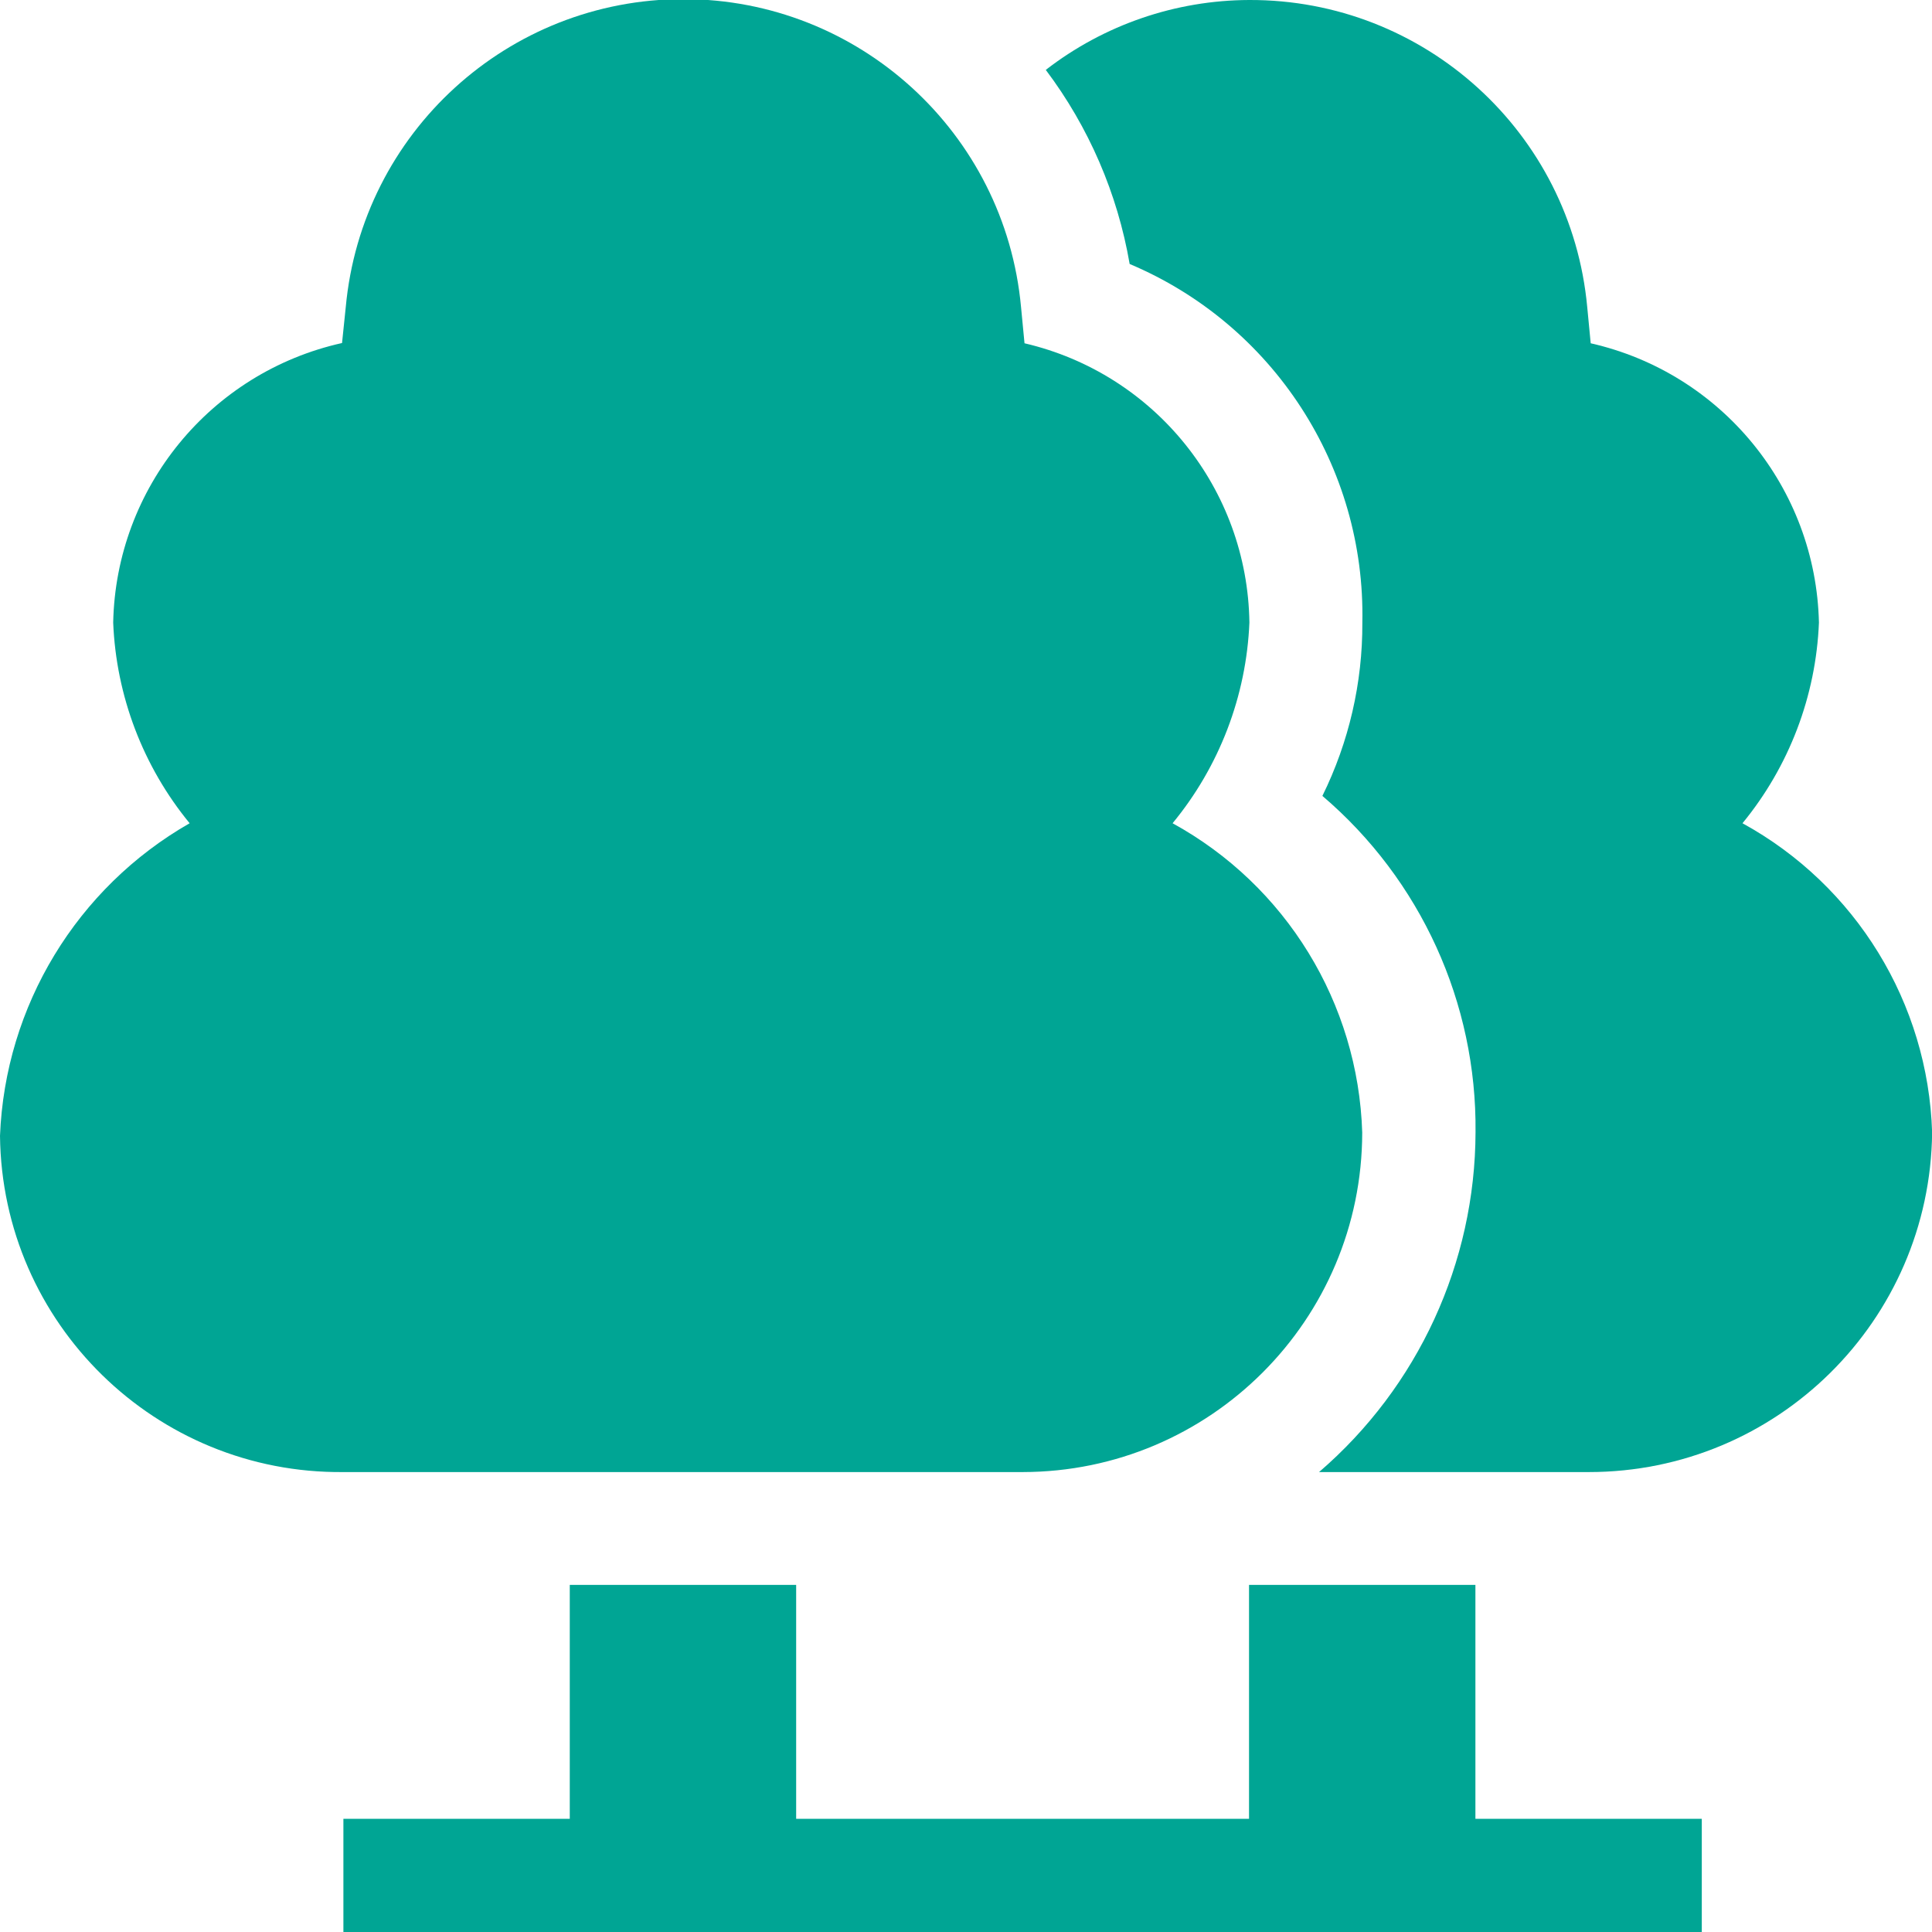
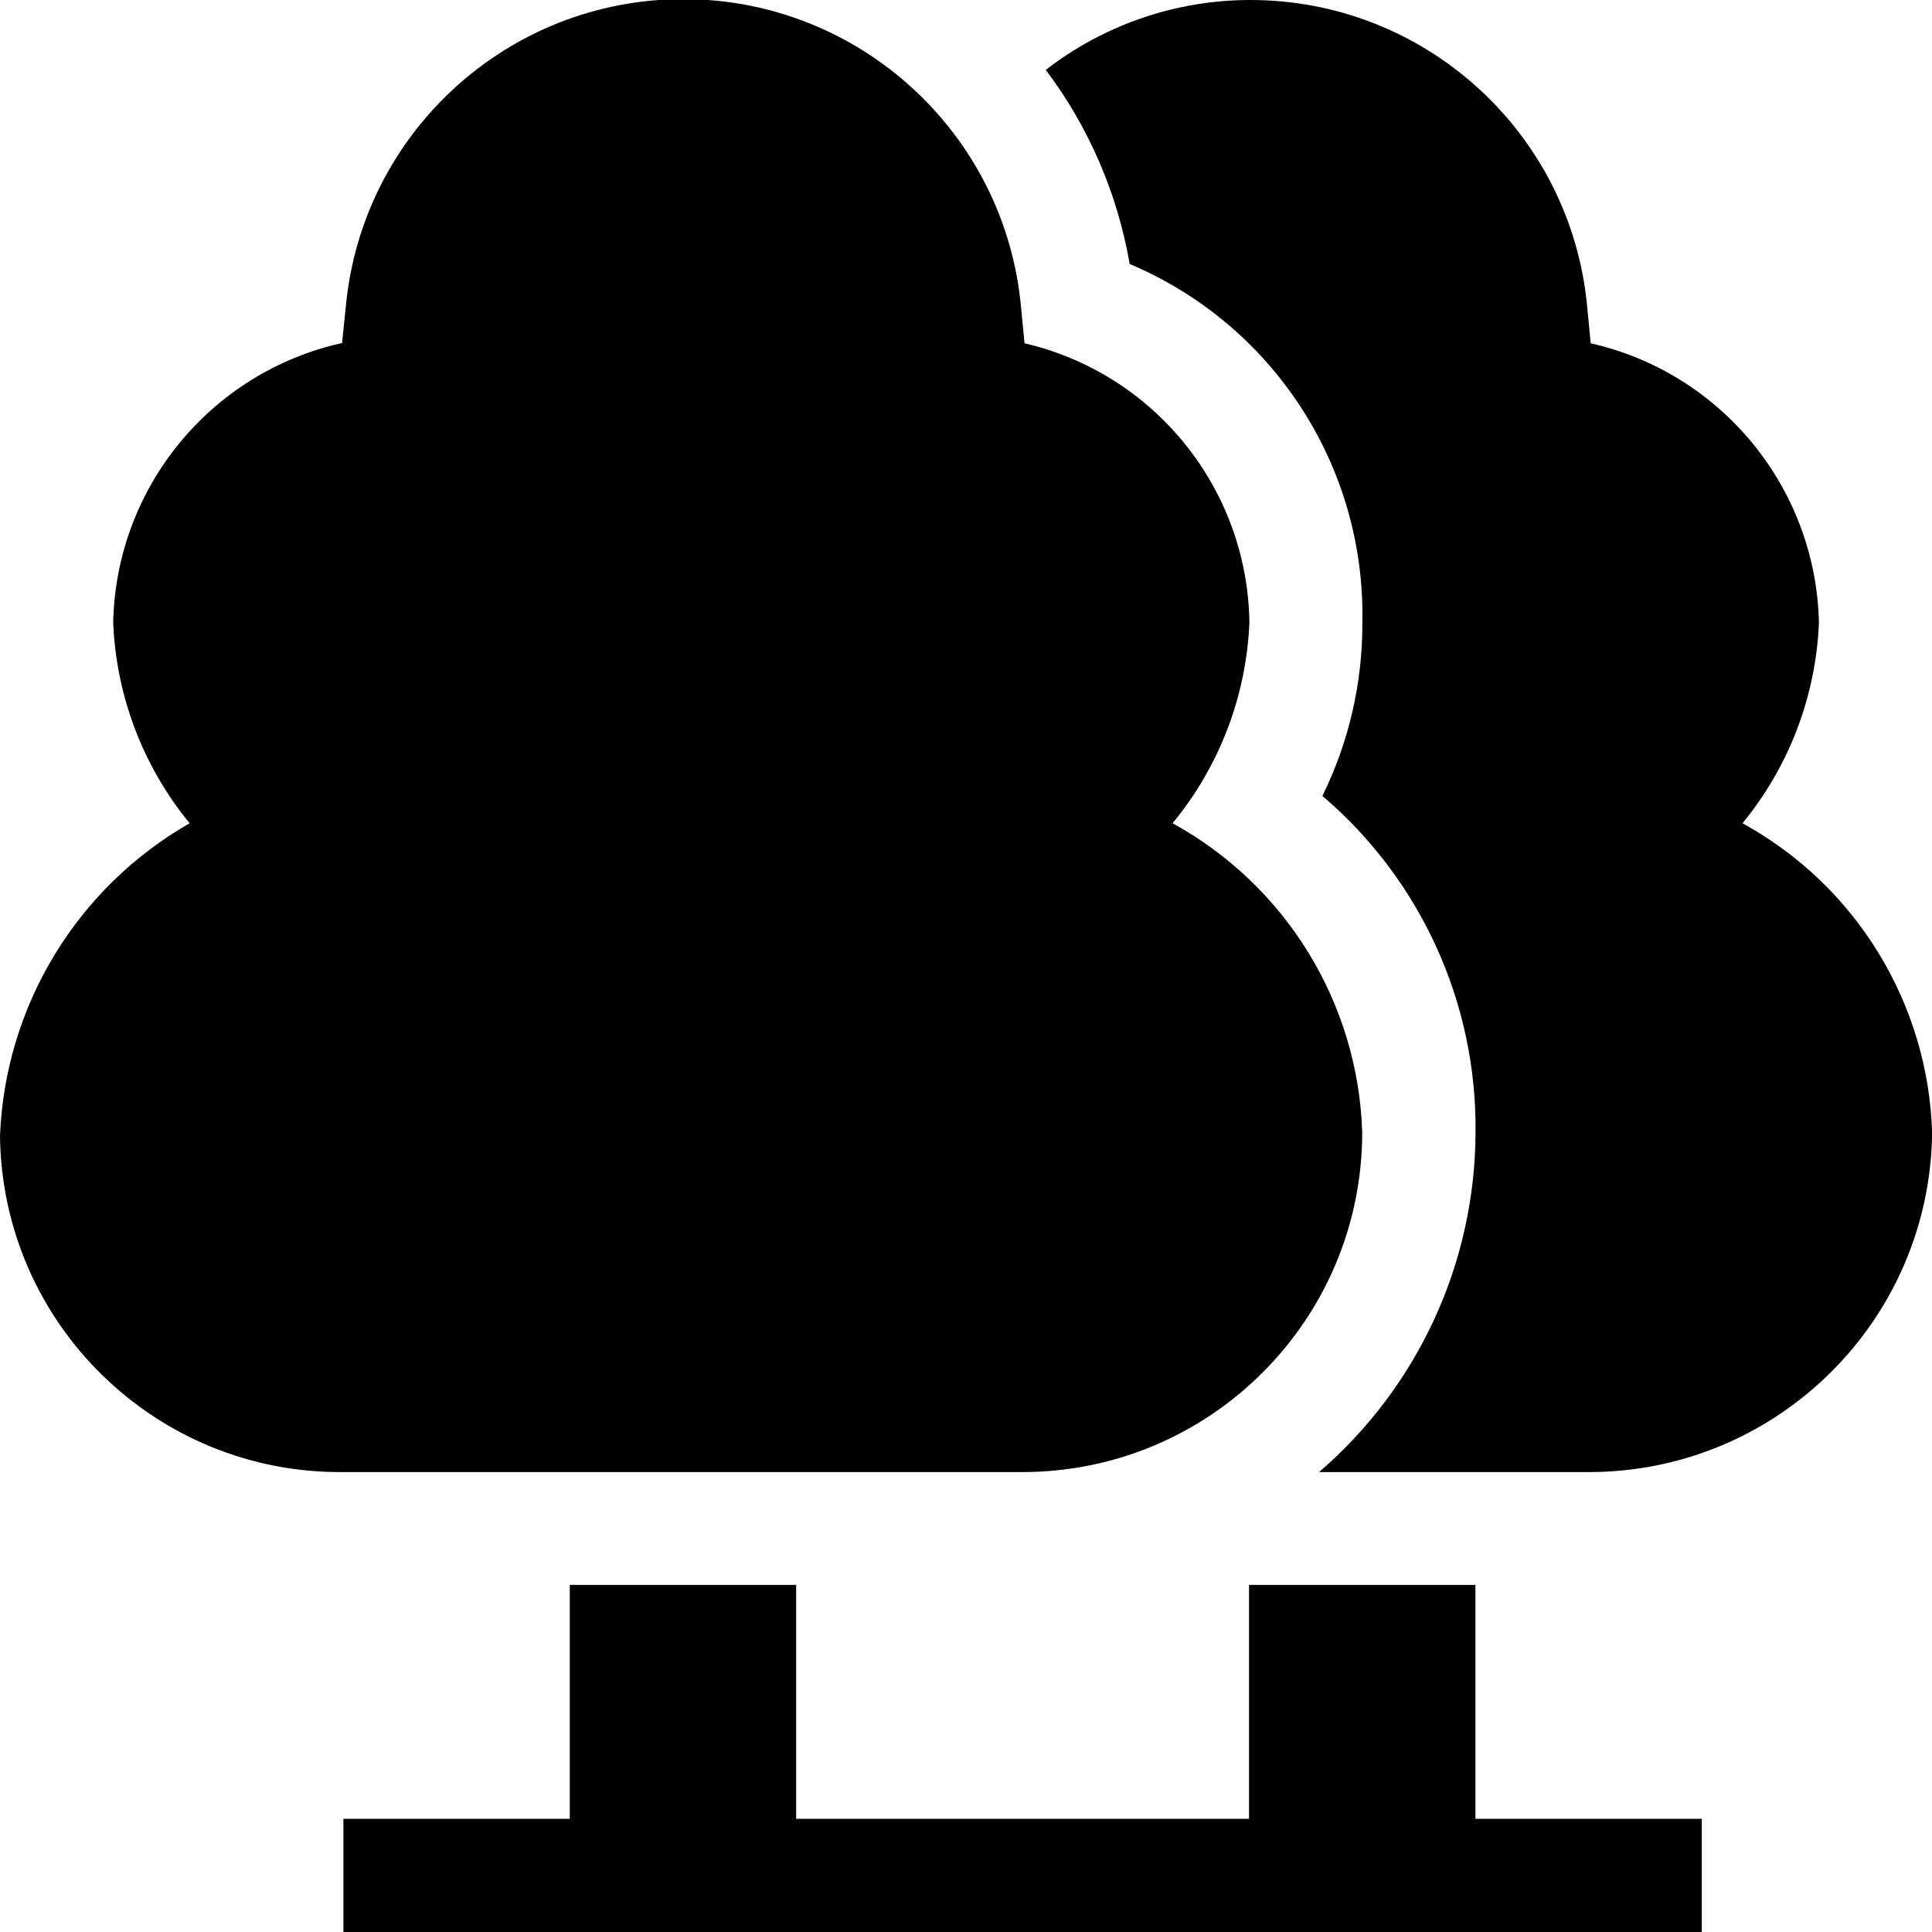
<svg xmlns="http://www.w3.org/2000/svg" width="15.618" height="15.618" viewBox="0 0 15.618 15.618">
  <g id="tree" transform="translate(0 0)">
    <g id="Group_20" data-name="Group 20" transform="translate(0 0)">
      <g id="Group_19" data-name="Group 19">
-         <path id="Path_13" data-name="Path 13" d="M9.479,6.655A2.728,2.728,0,0,0,10.1,5.033,2.352,2.352,0,0,0,8.282,2.775l-.028-.292a2.741,2.741,0,0,0-5.459,0l-.03.29A2.365,2.365,0,0,0,.915,5.033a2.731,2.731,0,0,0,.618,1.622A3.051,3.051,0,0,0,0,9.182,2.749,2.749,0,0,0,2.776,11.9H8.267a2.748,2.748,0,0,0,2.745-2.745A2.957,2.957,0,0,0,9.479,6.655Z" fill="#00a594" />
+         <path id="Path_13" data-name="Path 13" d="M9.479,6.655A2.728,2.728,0,0,0,10.1,5.033,2.352,2.352,0,0,0,8.282,2.775l-.028-.292a2.741,2.741,0,0,0-5.459,0l-.03.29A2.365,2.365,0,0,0,.915,5.033a2.731,2.731,0,0,0,.618,1.622A3.051,3.051,0,0,0,0,9.182,2.749,2.749,0,0,0,2.776,11.9H8.267a2.748,2.748,0,0,0,2.745-2.745A2.957,2.957,0,0,0,9.479,6.655Z" fill="current" />
      </g>
    </g>
    <g id="Group_22" data-name="Group 22" transform="translate(8.454 0)">
      <g id="Group_21" data-name="Group 21">
-         <path id="Path_14" data-name="Path 14" d="M282.753,6.655a2.728,2.728,0,0,0,.618-1.622,2.37,2.37,0,0,0-1.845-2.258l-.028-.292A2.734,2.734,0,0,0,278.765,0a2.7,2.7,0,0,0-1.644.565,3.633,3.633,0,0,1,.678,1.569,3.078,3.078,0,0,1,1.881,2.9,3.135,3.135,0,0,1-.323,1.4,3.524,3.524,0,0,1,1.238,2.718A3.637,3.637,0,0,1,279.33,11.9h2.18a2.775,2.775,0,0,0,2.776-2.745A2.957,2.957,0,0,0,282.753,6.655Z" transform="translate(-277.121)" fill="#00a594" />
+         <path id="Path_14" data-name="Path 14" d="M282.753,6.655a2.728,2.728,0,0,0,.618-1.622,2.37,2.37,0,0,0-1.845-2.258l-.028-.292A2.734,2.734,0,0,0,278.765,0a2.7,2.7,0,0,0-1.644.565,3.633,3.633,0,0,1,.678,1.569,3.078,3.078,0,0,1,1.881,2.9,3.135,3.135,0,0,1-.323,1.4,3.524,3.524,0,0,1,1.238,2.718A3.637,3.637,0,0,1,279.33,11.9h2.18a2.775,2.775,0,0,0,2.776-2.745A2.957,2.957,0,0,0,282.753,6.655Z" transform="translate(-277.121)" fill="current" />
      </g>
    </g>
    <g id="Group_24" data-name="Group 24" transform="translate(2.776 12.812)">
      <g id="Group_23" data-name="Group 23">
-         <path id="Path_15" data-name="Path 15" d="M100.151,421.891V420h-1.83v1.891H94.66V420H92.83v1.891H91v.915h10.981v-.915Z" transform="translate(-91 -420)" fill="#00a594" />
+         <path id="Path_15" data-name="Path 15" d="M100.151,421.891V420h-1.83v1.891H94.66V420H92.83v1.891H91v.915h10.981v-.915Z" transform="translate(-91 -420)" fill="current" />
      </g>
    </g>
  </g>
</svg>
